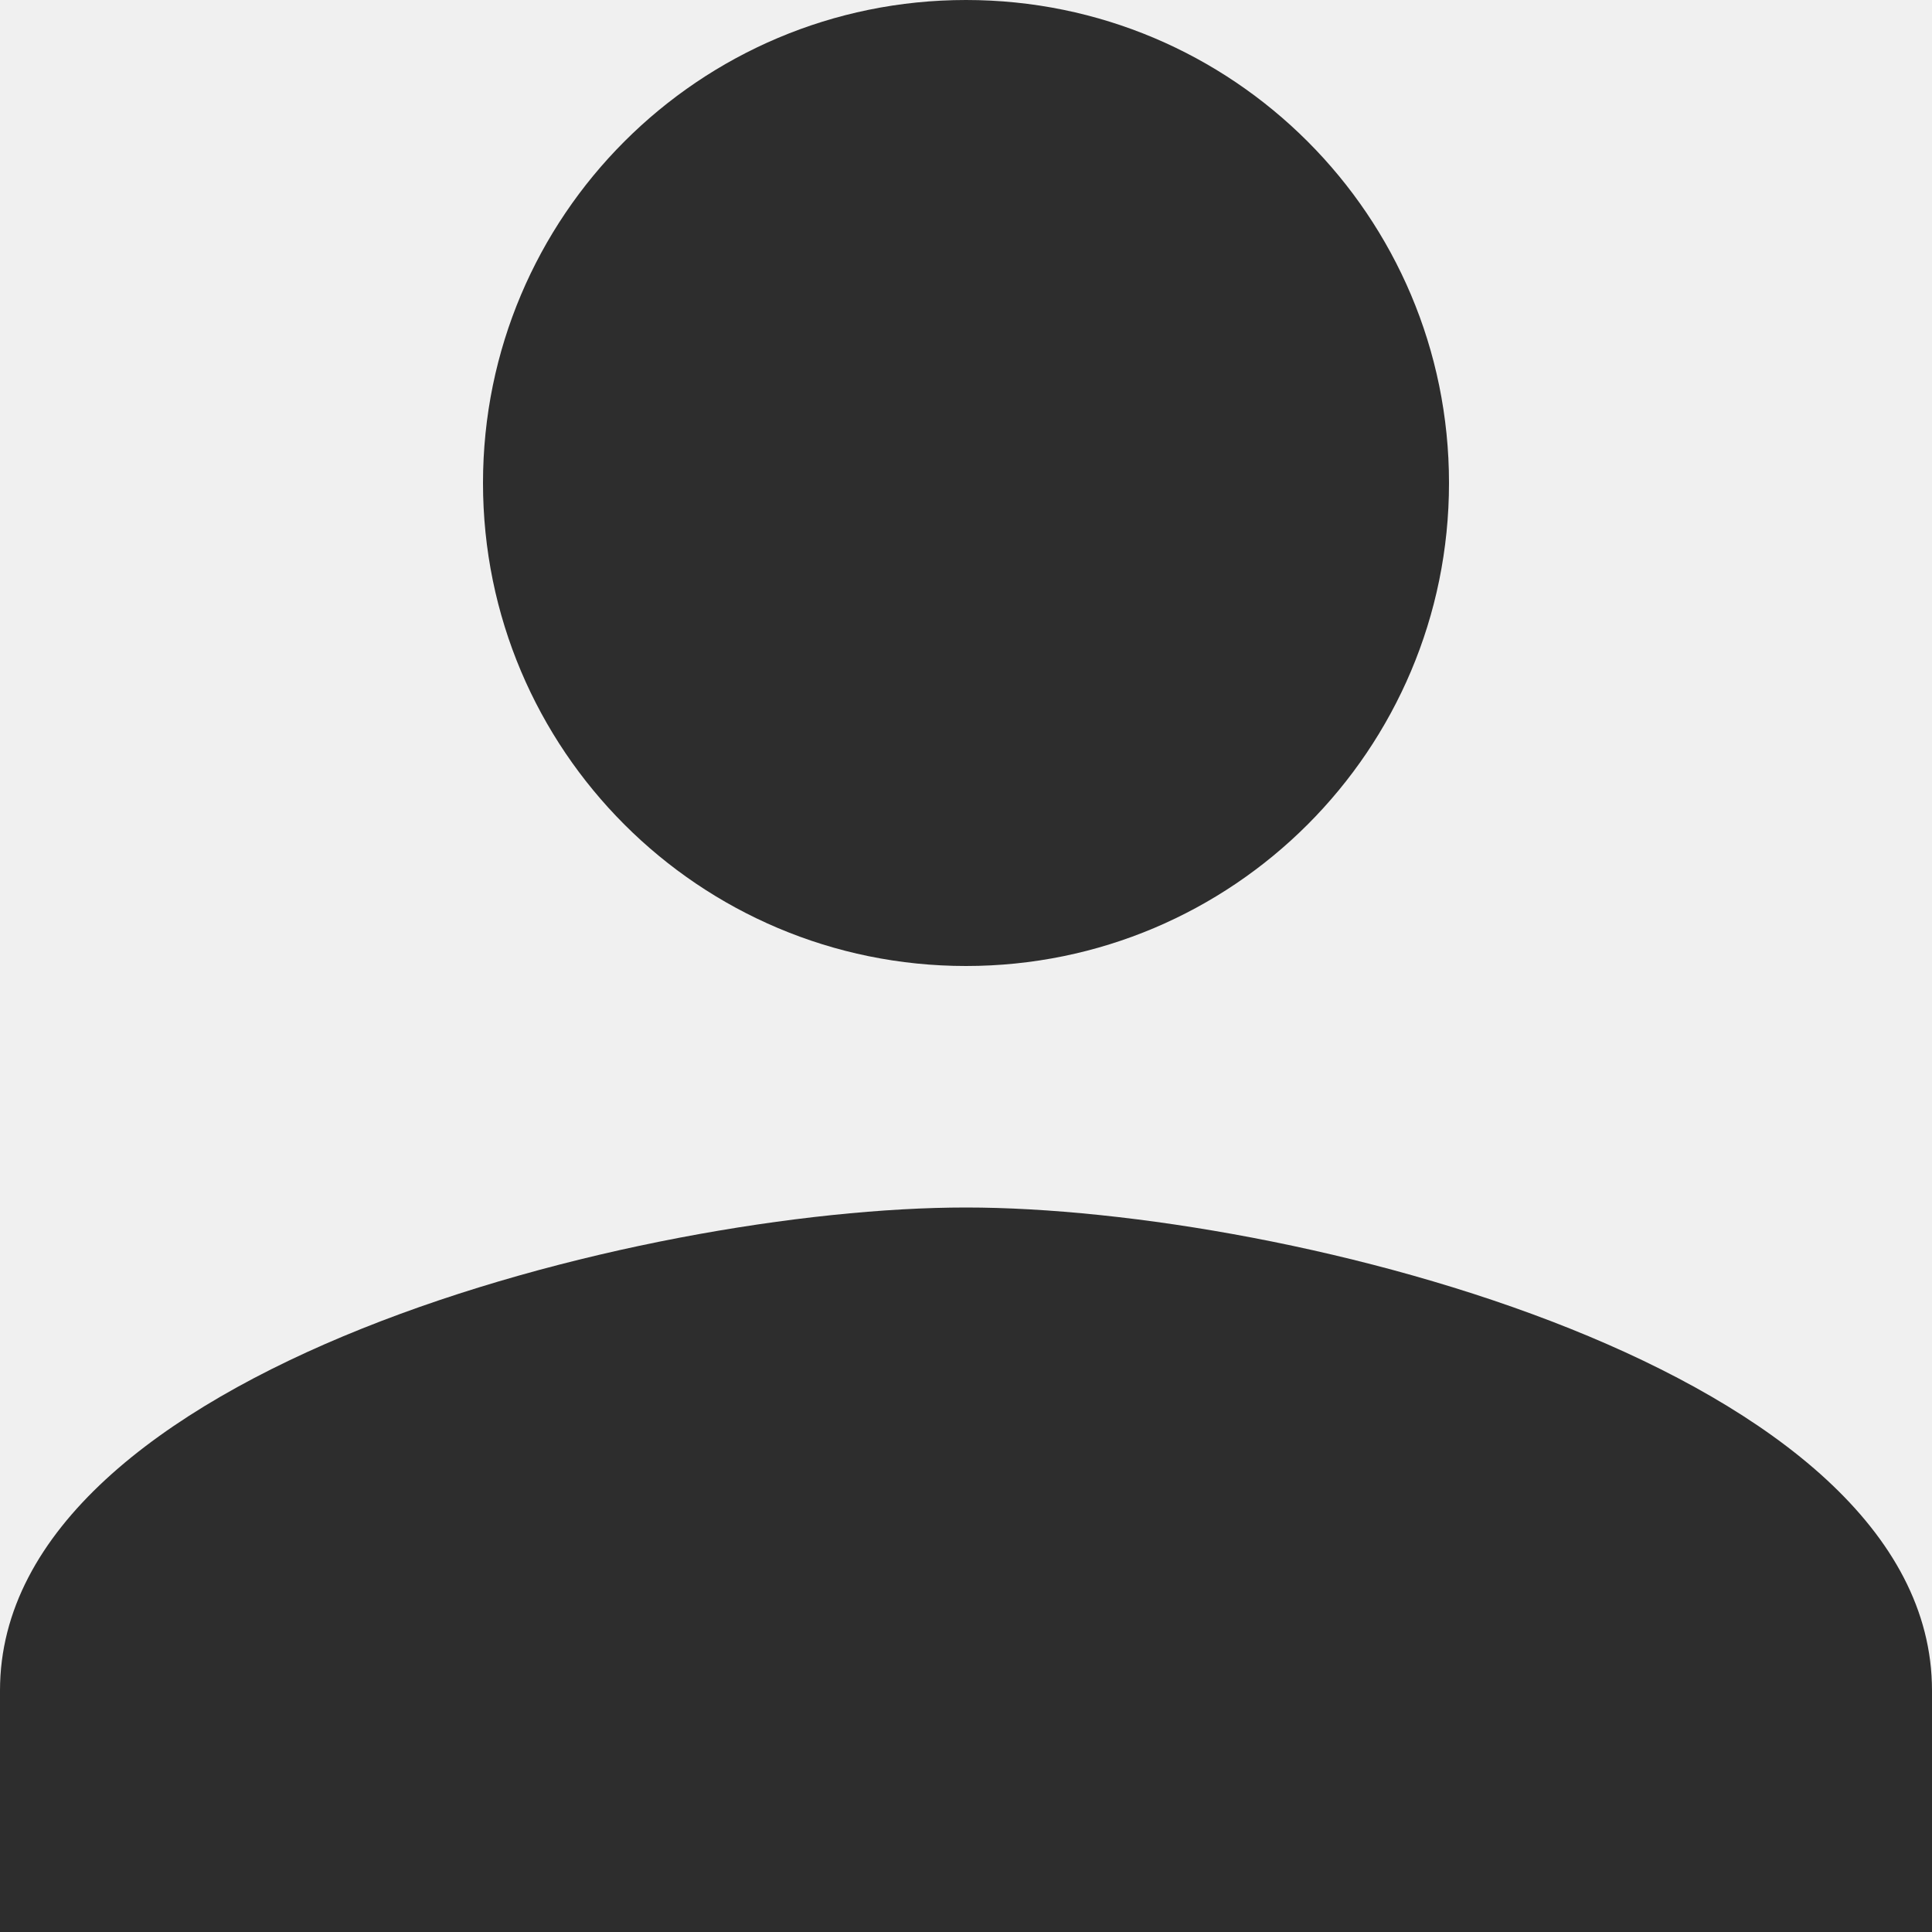
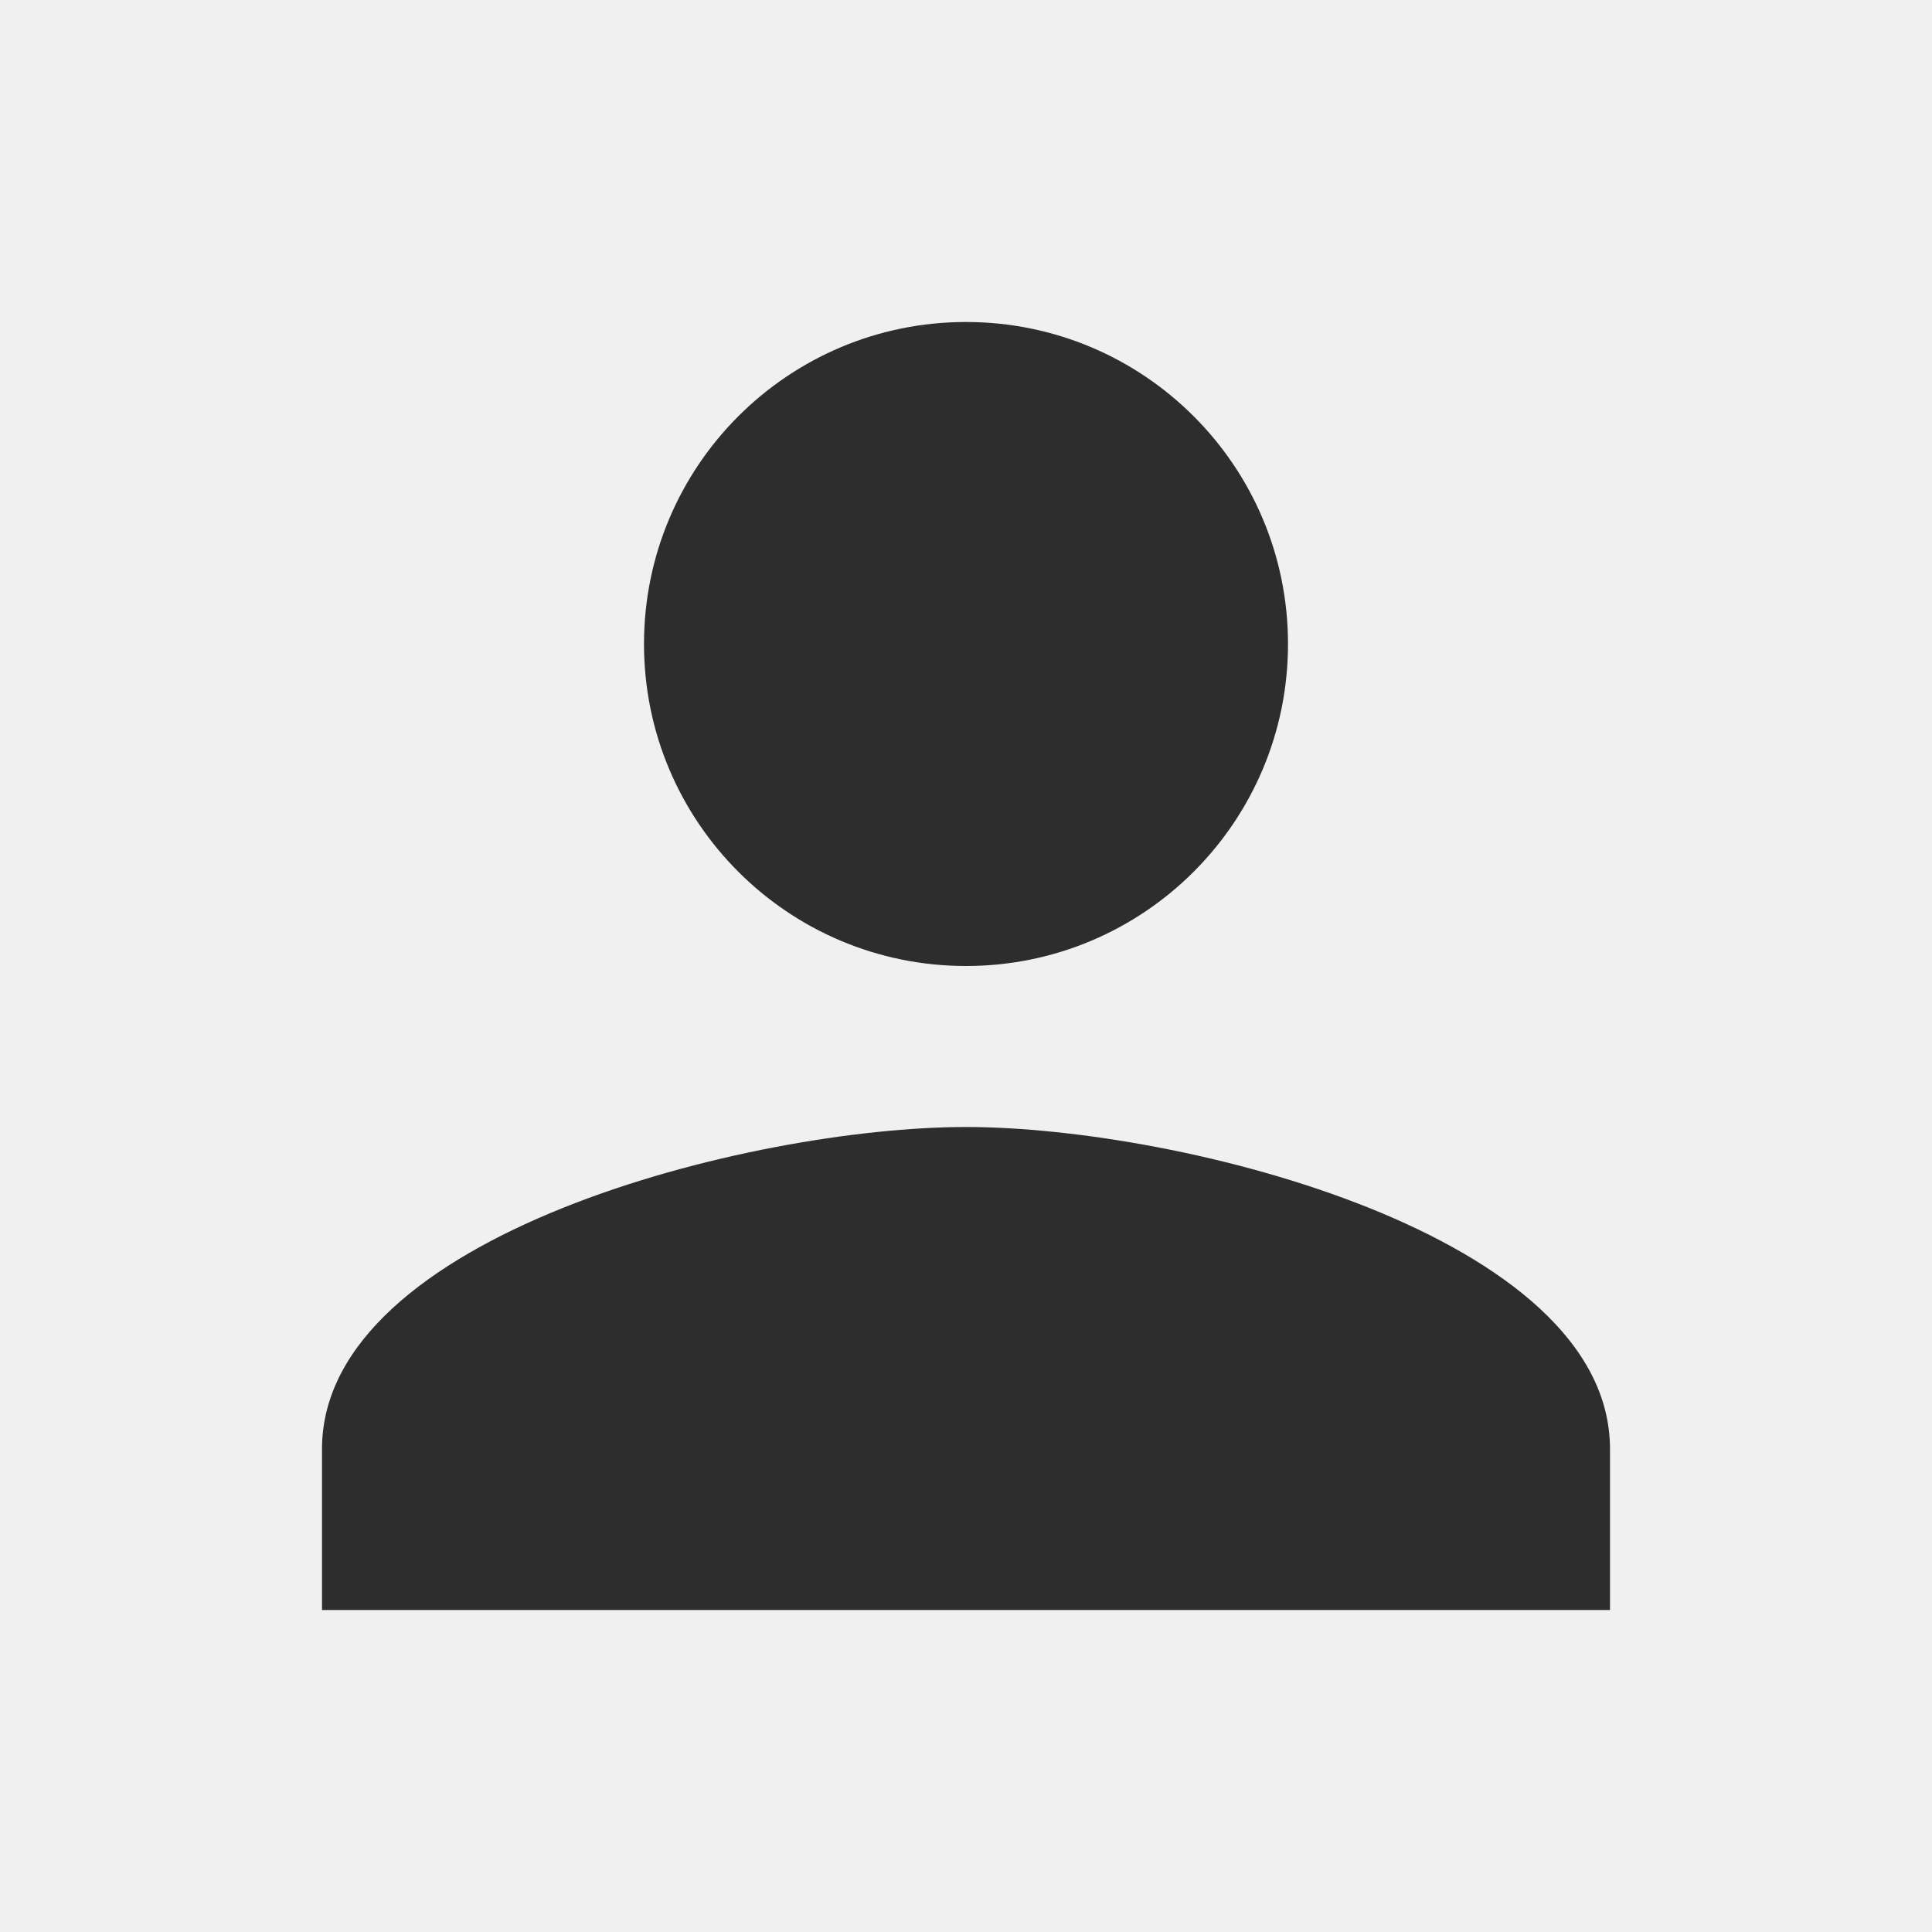
- <svg xmlns="http://www.w3.org/2000/svg" width="24" height="24" fill="none">
-   <path fill="#2D2D2D" d="M12 12c3.315 0 6-2.685 6-6s-2.685-6-6-6-6 2.685-6 6 2.685 6 6 6Zm0 3c-4.005 0-12 2.01-12 6v3h24v-3c0-3.99-7.995-6-12-6Z" />
+ <svg xmlns="http://www.w3.org/2000/svg" width="36" height="36" viewBox="0 0 36 36" fill="none">
+   <g clip-path="url(#clip0_9349_20)">
+     <path d="M18 18C21.315 18 24 15.315 24 12C24 8.685 21.315 6 18 6C14.685 6 12 8.685 12 12C12 15.315 14.685 18 18 18ZM18 21C13.995 21 6 23.01 6 27V30H30V27C30 23.01 22.005 21 18 21Z" fill="#2D2D2D" />
+   </g>
+   <defs>
+     <clipPath id="clip0_9349_20">
+       <rect width="36" height="36" fill="white" />
+     </clipPath>
+   </defs>
</svg>
